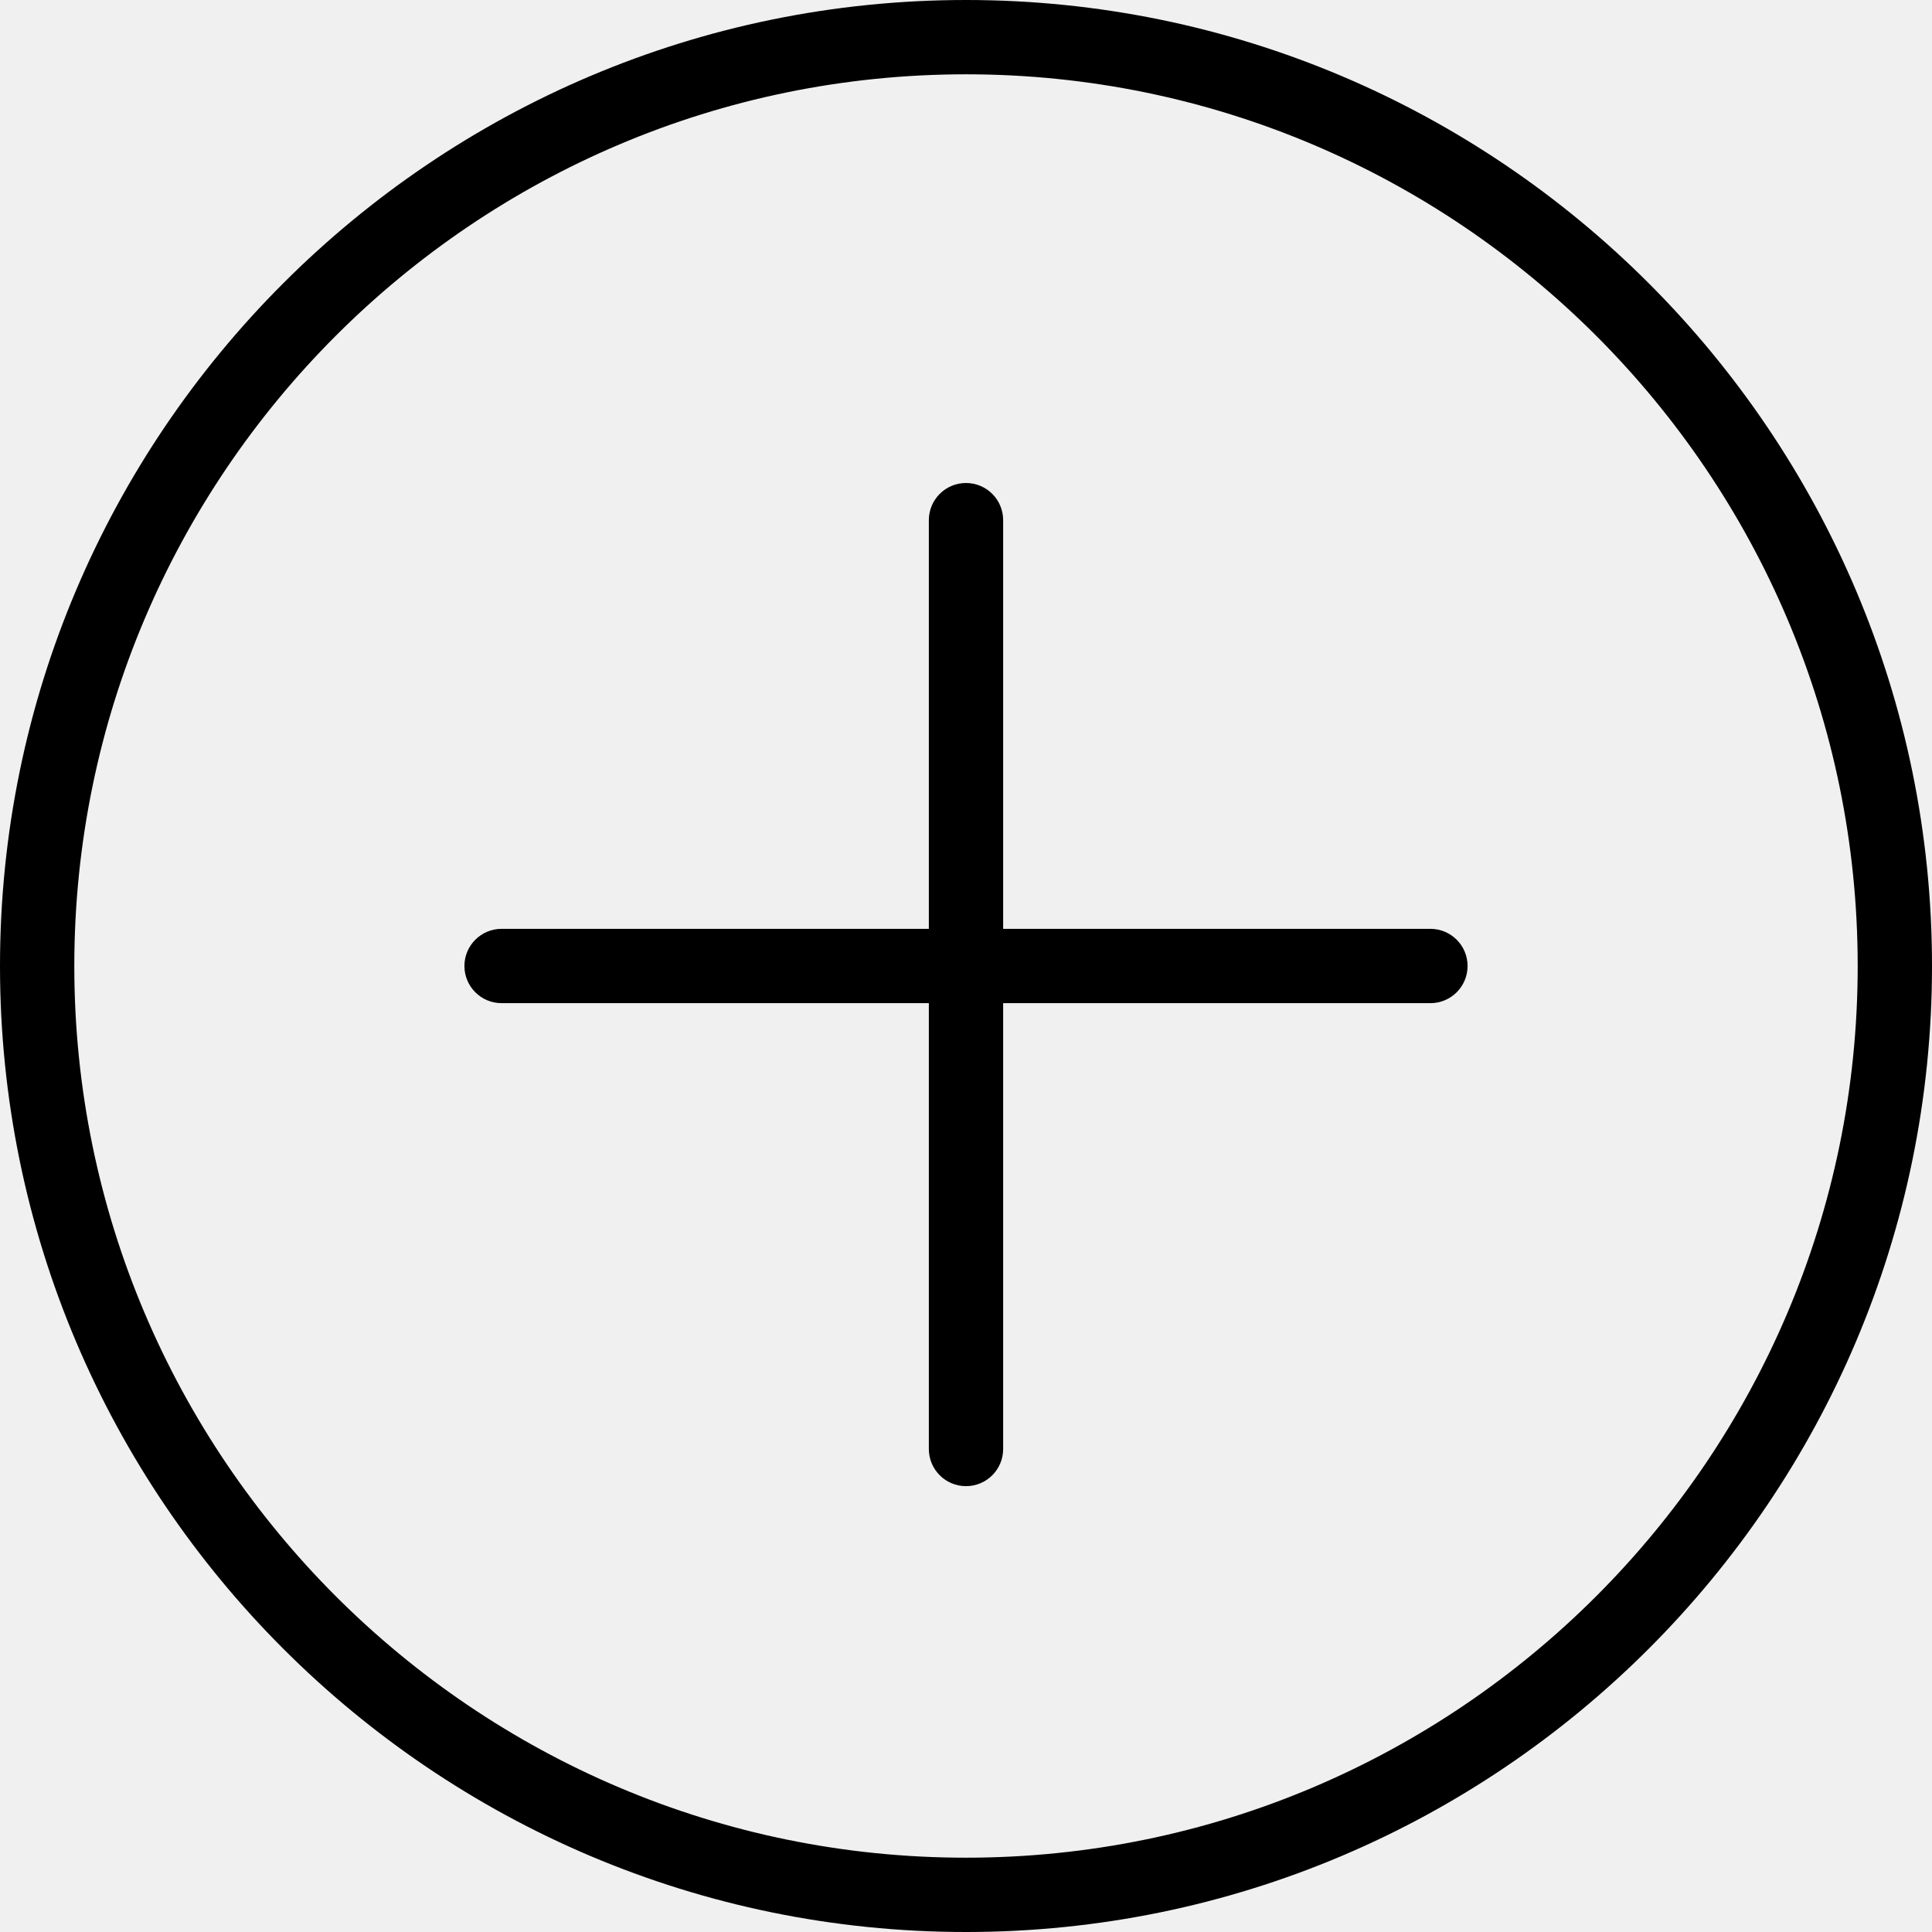
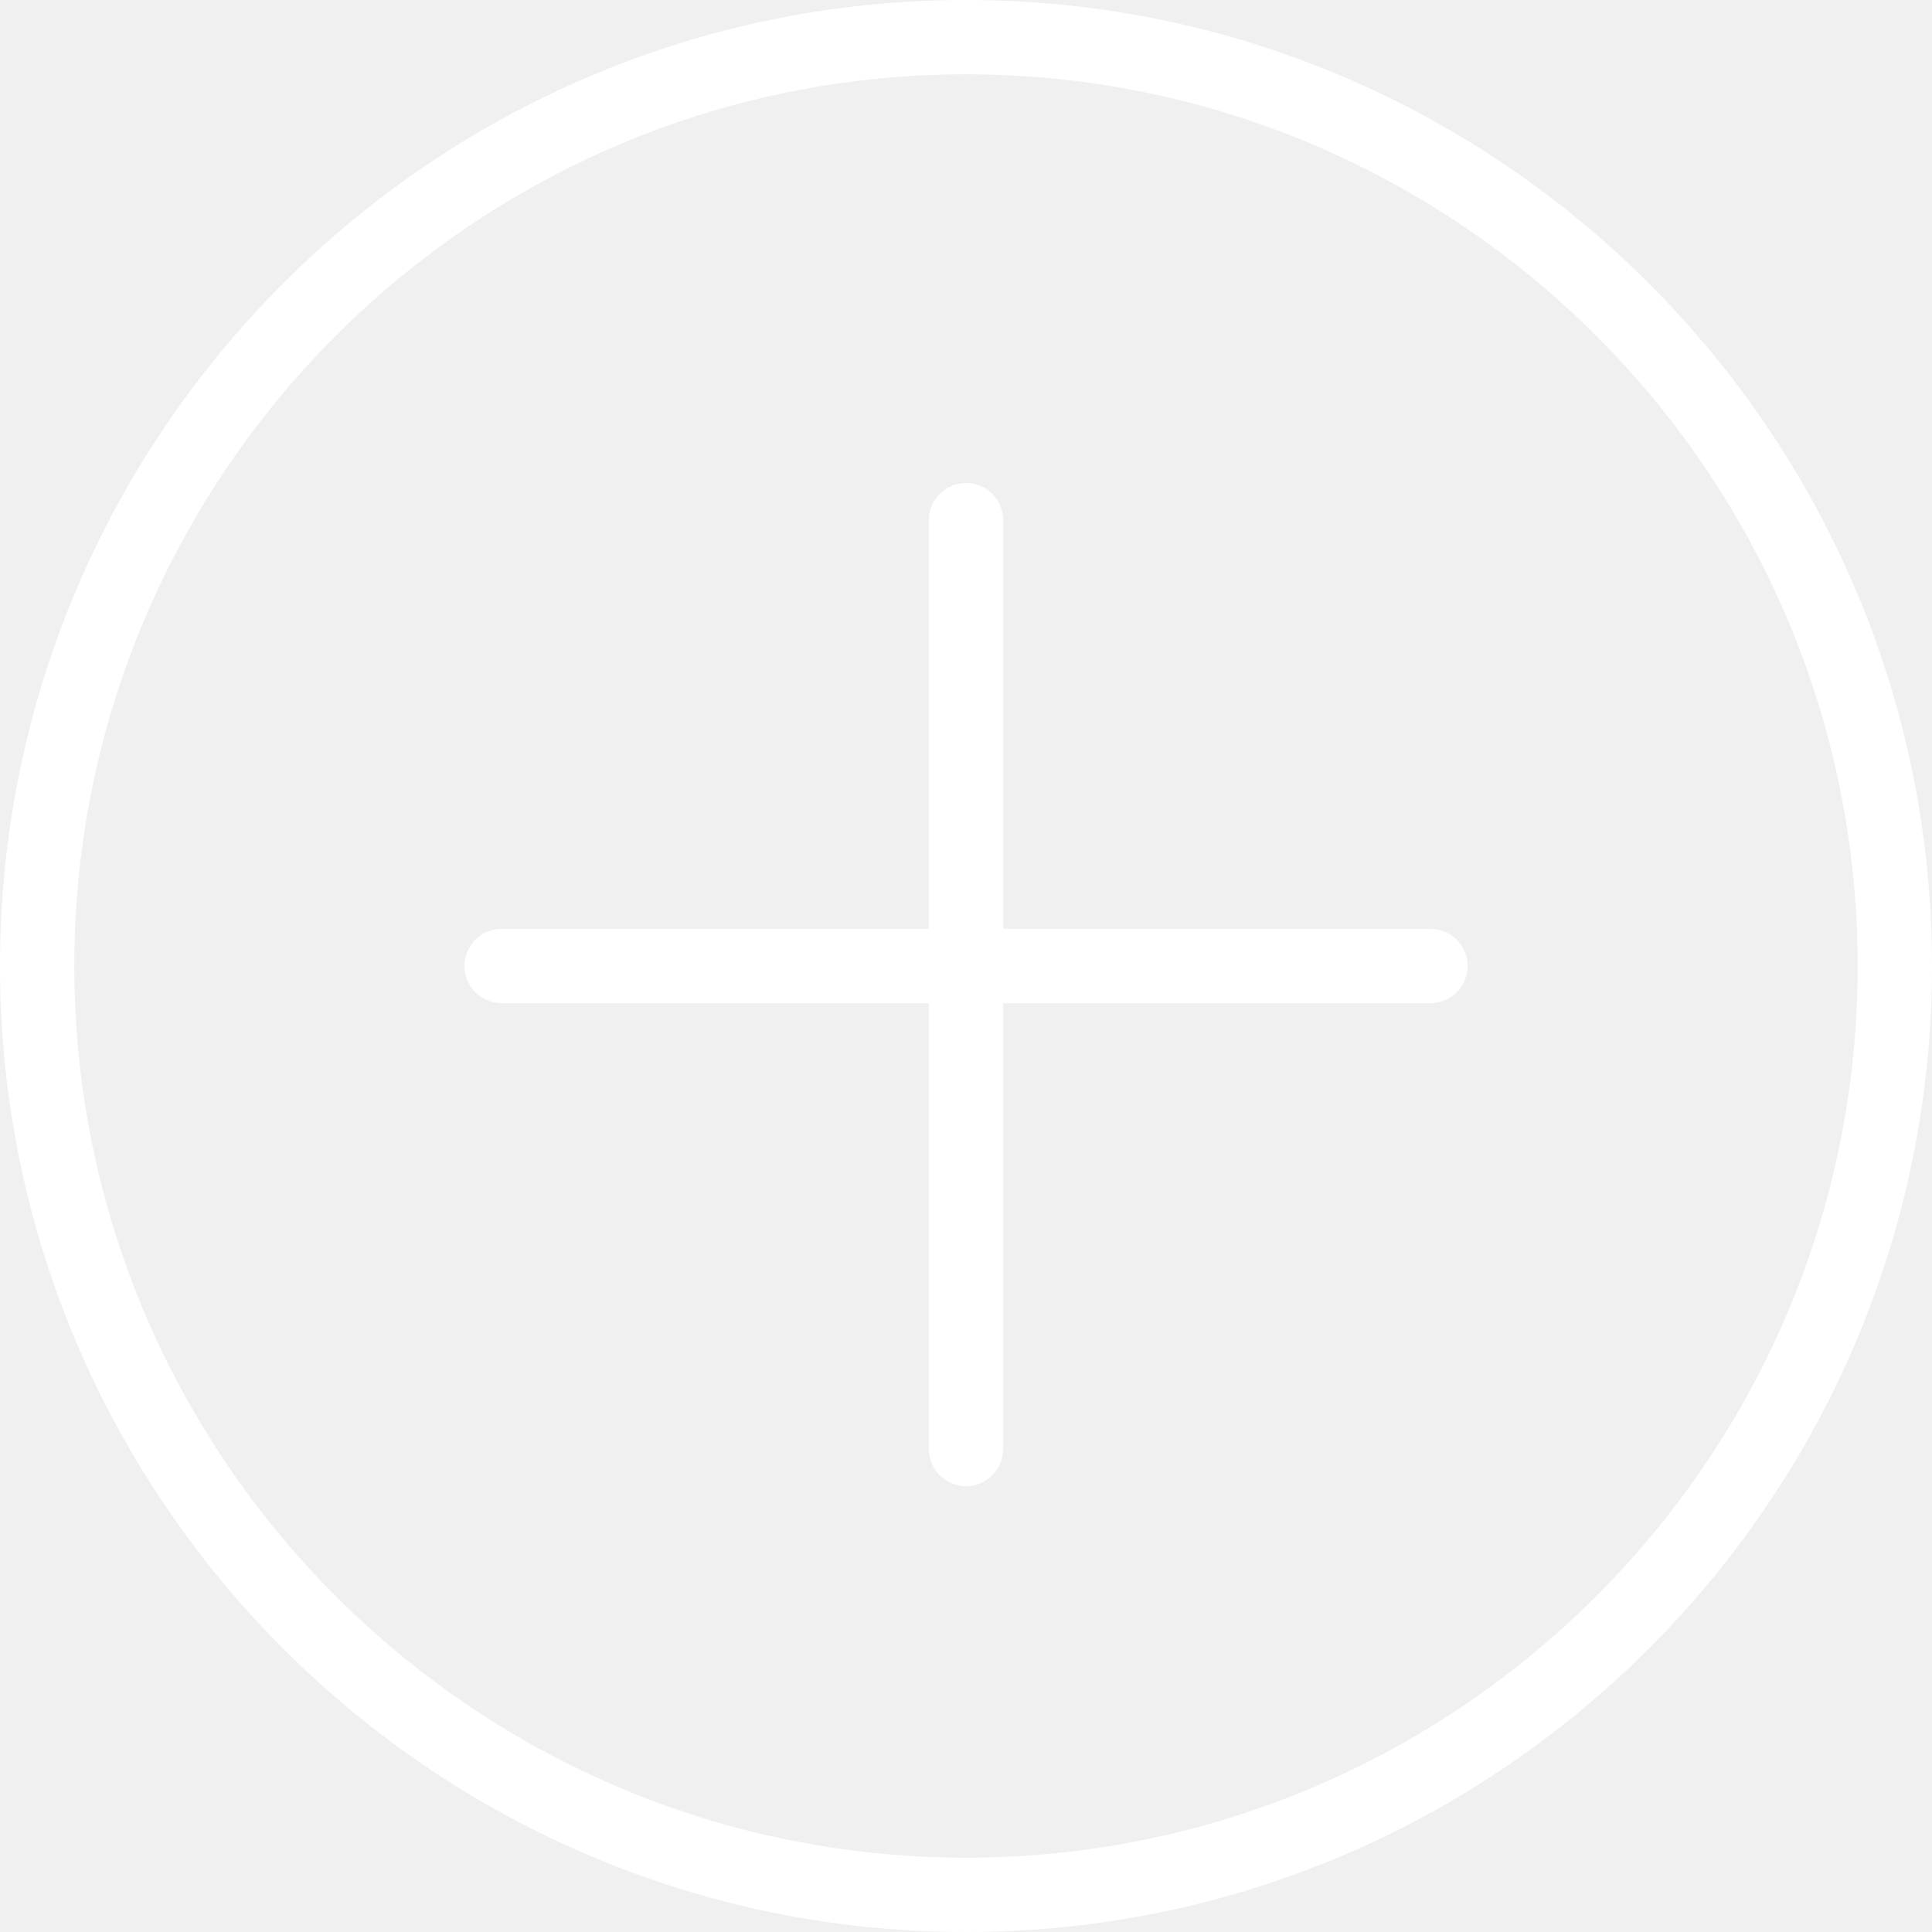
<svg xmlns="http://www.w3.org/2000/svg" version="1.1" id="Capa_1" x="0px" y="0px" viewBox="0 0 52 52" style="enable-background:new 0 0 52 52;" xml:space="preserve">
  <g>
-     <path d="M26,0C11.664,0,0,11.663,0,26s11.664,26,26,26s26-11.663,26-26S40.336,0,26,0z M26,50C12.767,50,2,39.233,2,26   S12.767,2,26,2s24,10.767,24,24S39.233,50,26,50z" />
-     <path d="M38.5,25H27V14c0-0.553-0.448-1-1-1s-1,0.447-1,1v11H13.5c-0.552,0-1,0.447-1,1s0.448,1,1,1H25v12c0,0.553,0.448,1,1,1   s1-0.447,1-1V27h11.5c0.552,0,1-0.447,1-1S39.052,25,38.5,25z" />
+     <path d="M26,0C11.664,0,0,11.663,0,26s11.664,26,26,26s26-11.663,26-26S40.336,0,26,0z M26,50C12.767,50,2,39.233,2,26   S12.767,2,26,2s24,10.767,24,24S39.233,50,26,50z" fill="white" />
+     <path d="M38.5,25H27V14c0-0.553-0.448-1-1-1s-1,0.447-1,1v11H13.5c-0.552,0-1,0.447-1,1s0.448,1,1,1H25v12c0,0.553,0.448,1,1,1   s1-0.447,1-1V27h11.5c0.552,0,1-0.447,1-1S39.052,25,38.5,25z" fill="white" />
  </g>
  <g>
</g>
  <g>
</g>
  <g>
</g>
  <g>
</g>
  <g>
</g>
  <g>
</g>
  <g>
</g>
  <g>
</g>
  <g>
</g>
  <g>
</g>
  <g>
</g>
  <g>
</g>
  <g>
</g>
  <g>
</g>
  <g>
</g>
</svg>
